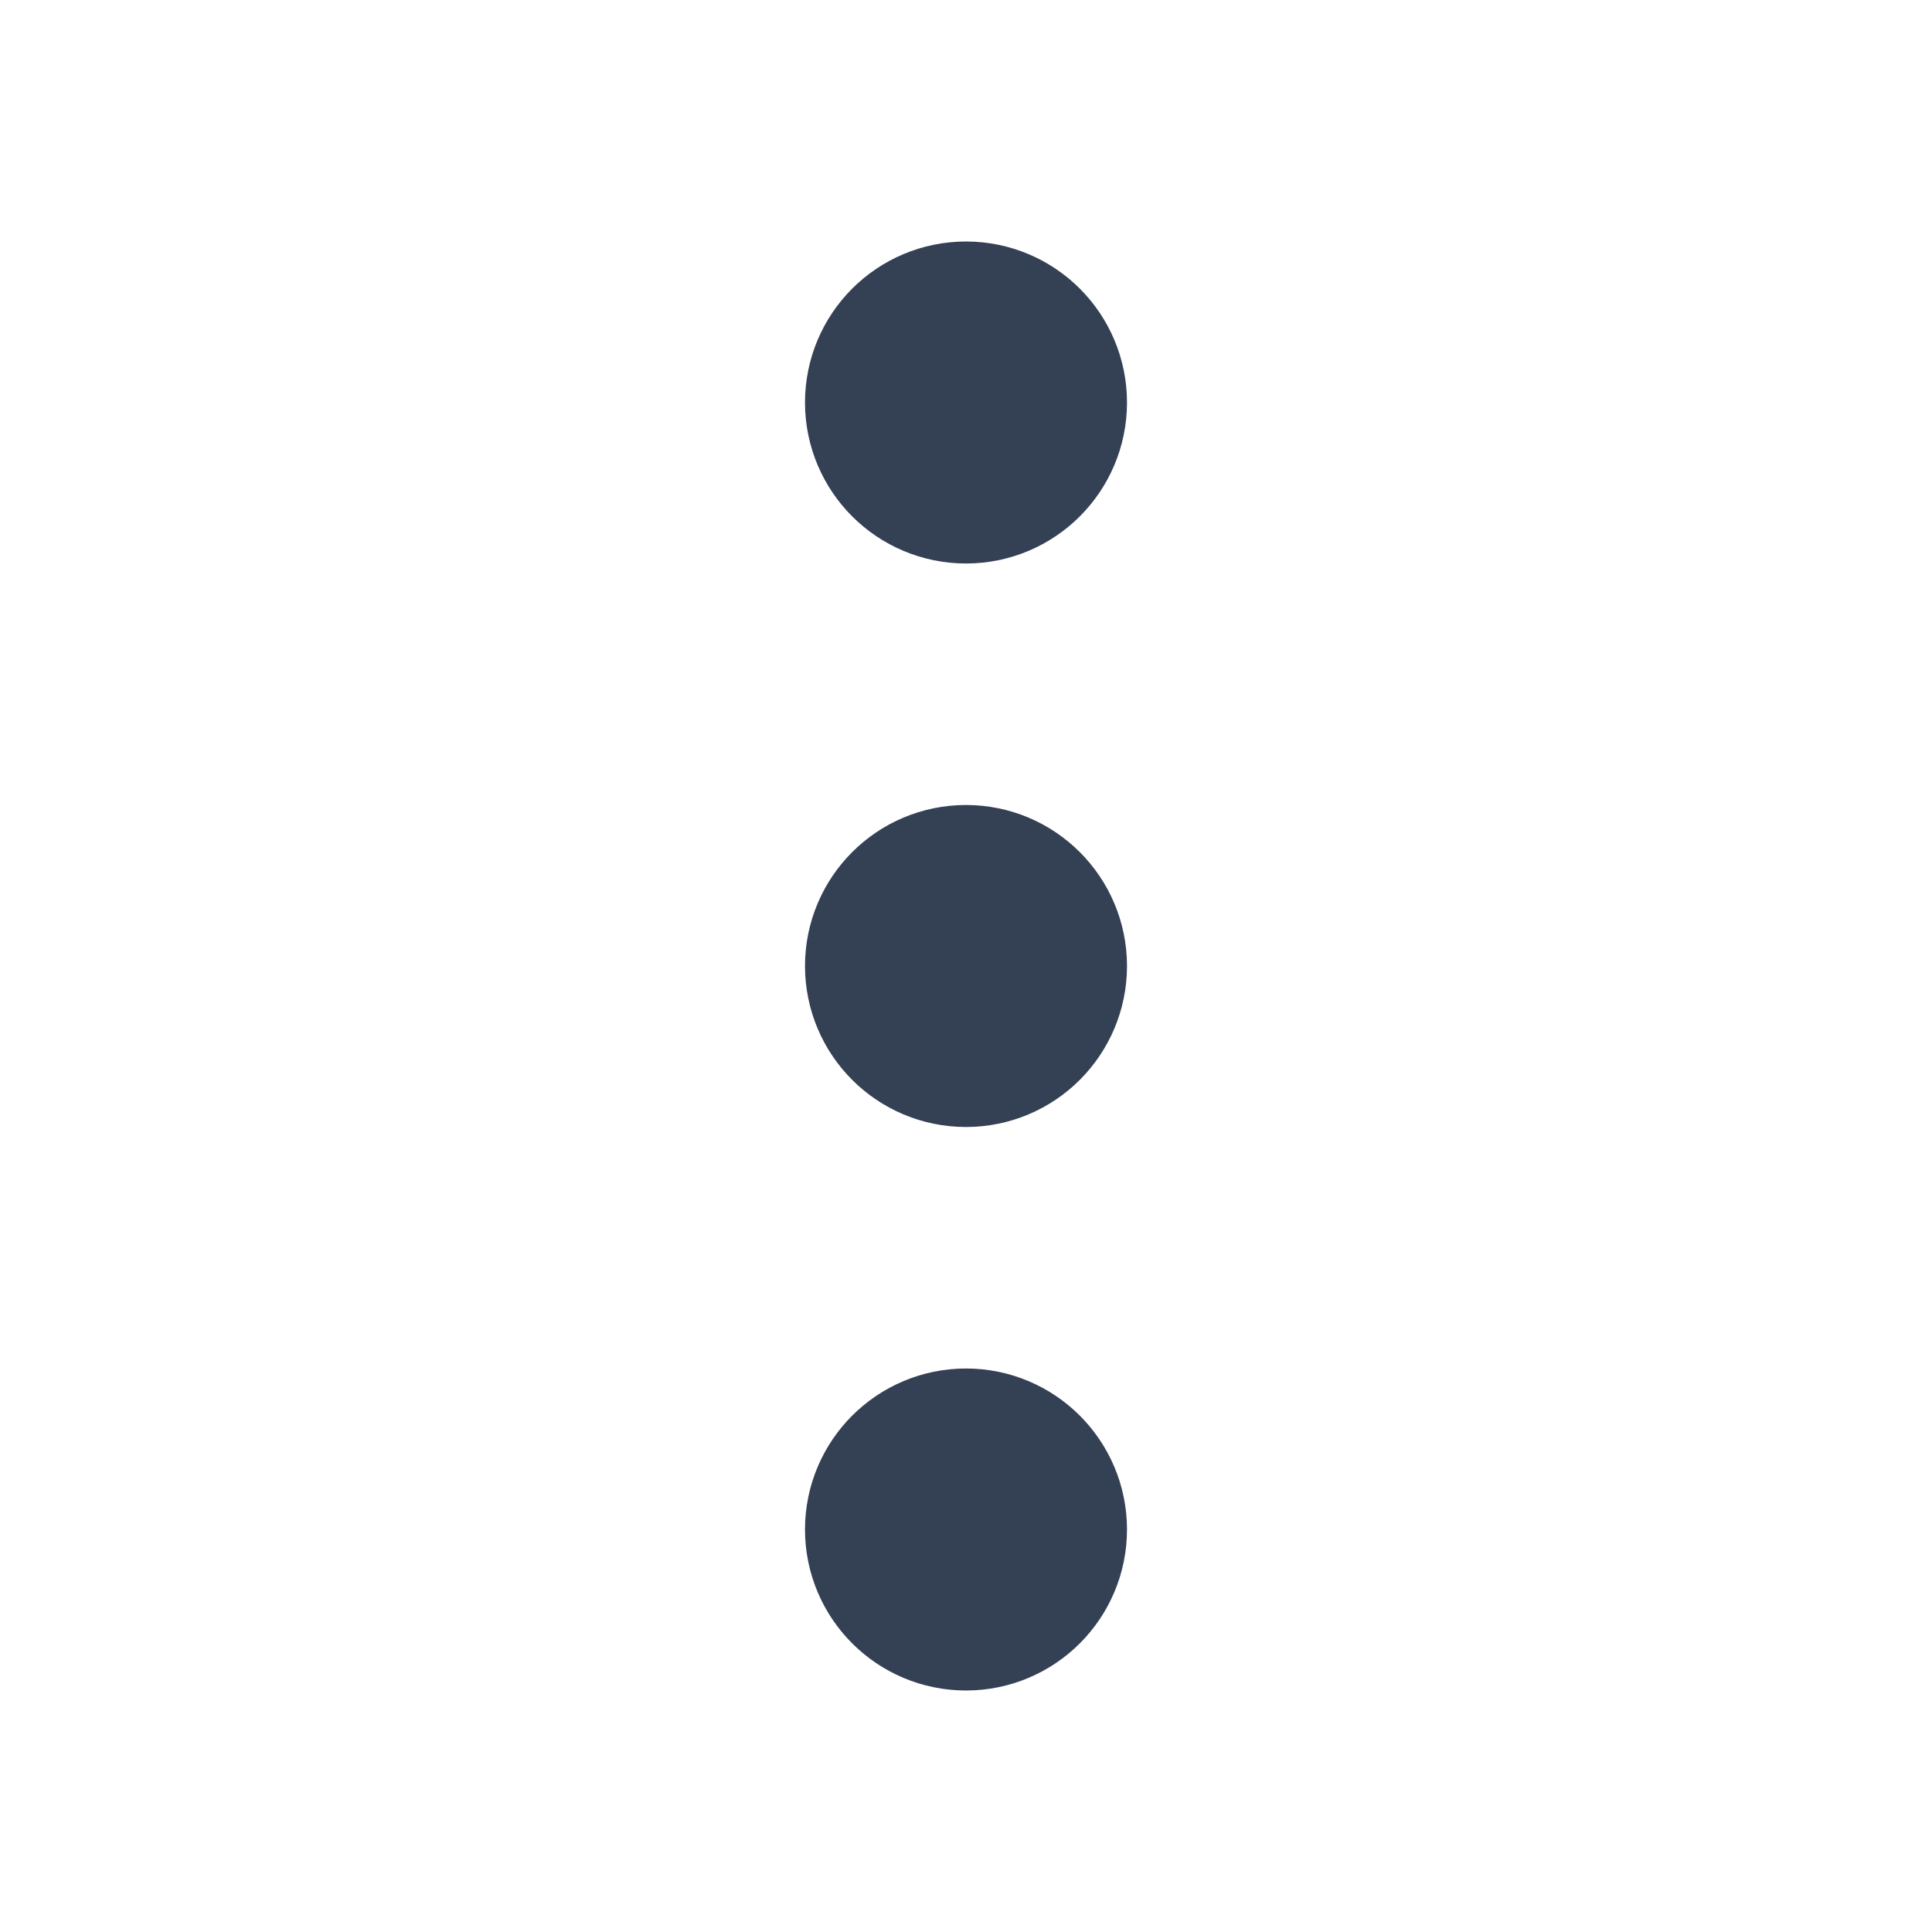
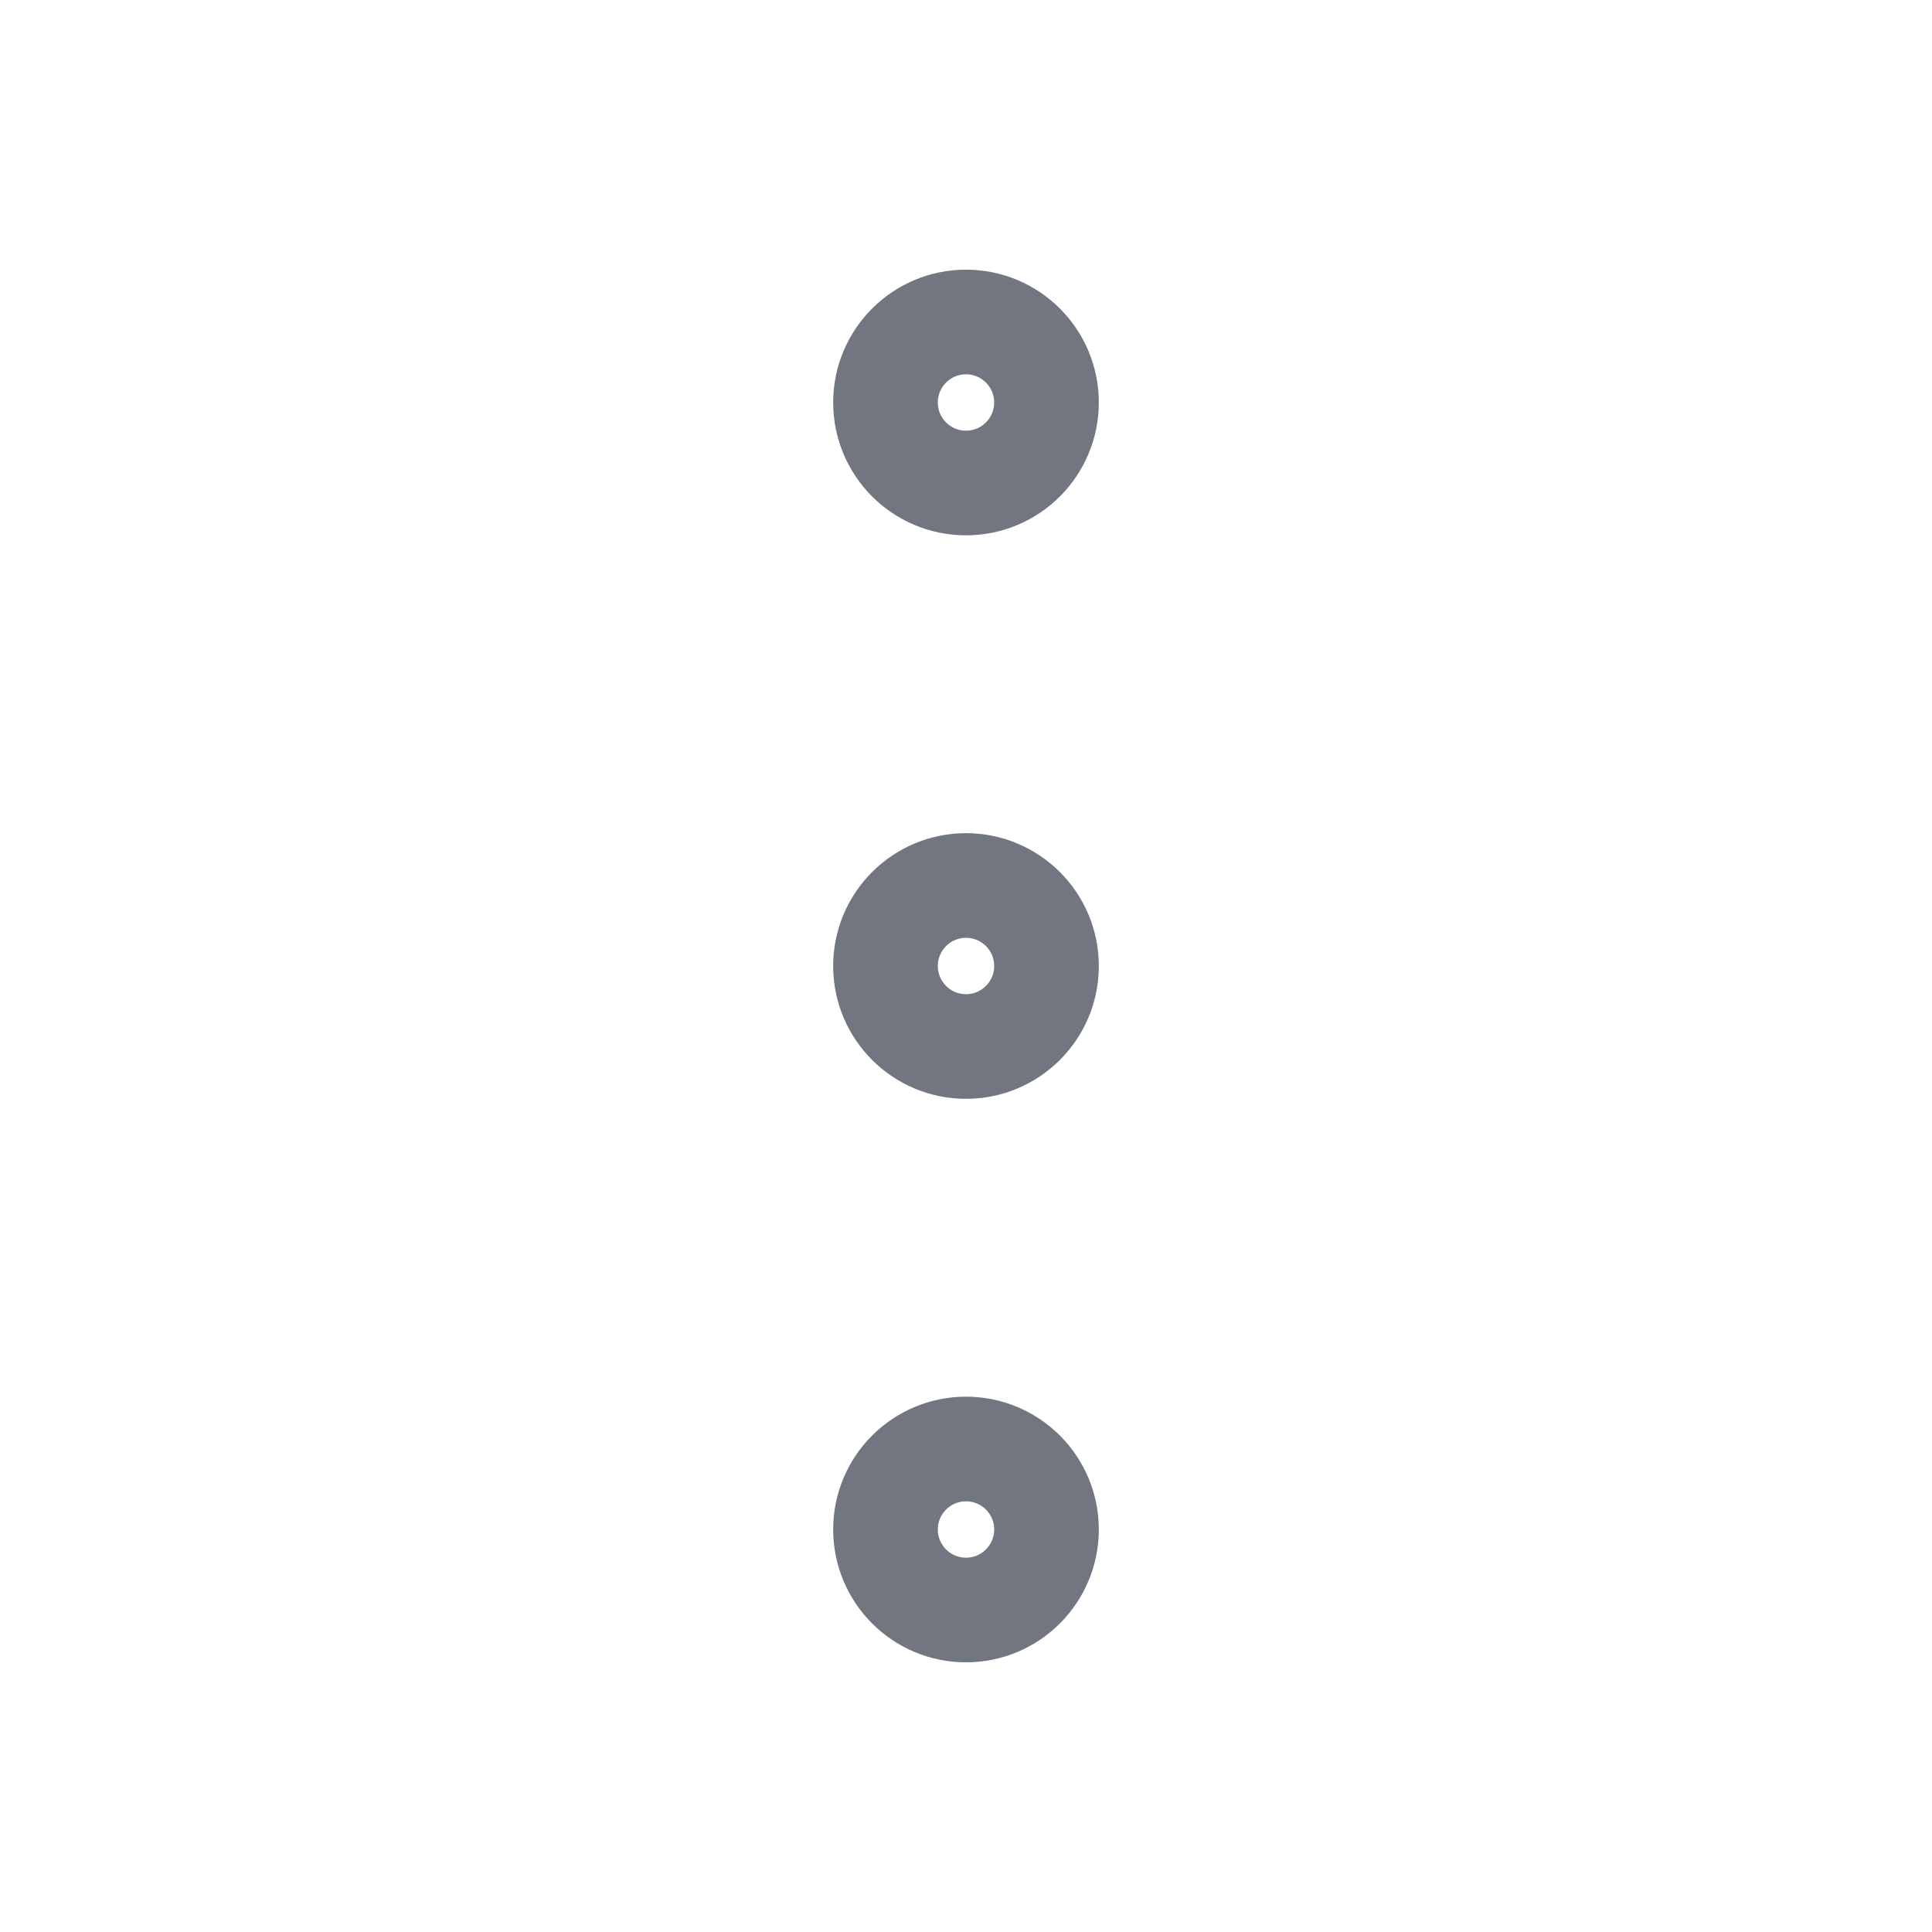
<svg xmlns="http://www.w3.org/2000/svg" width="24" height="24" viewBox="0 0 24 24" fill="none">
-   <path stroke="#344054" stroke-width="2" stroke-linecap="round" stroke-linejoin="round" d="M12 13a1 1 0 1 0 0-2 1 1 0 0 0 0 2Zm0-7a1 1 0 1 0 0-2 1 1 0 0 0 0 2Zm0 14a1 1 0 1 0 0-2 1 1 0 0 0 0 2Z" />
+   <path stroke="#717680" stroke-width="1.3" stroke-linecap="round" stroke-linejoin="round" d="M12 13a1 1 0 1 0 0-2 1 1 0 0 0 0 2Zm0-7a1 1 0 1 0 0-2 1 1 0 0 0 0 2Zm0 14a1 1 0 1 0 0-2 1 1 0 0 0 0 2Z" />
</svg>
